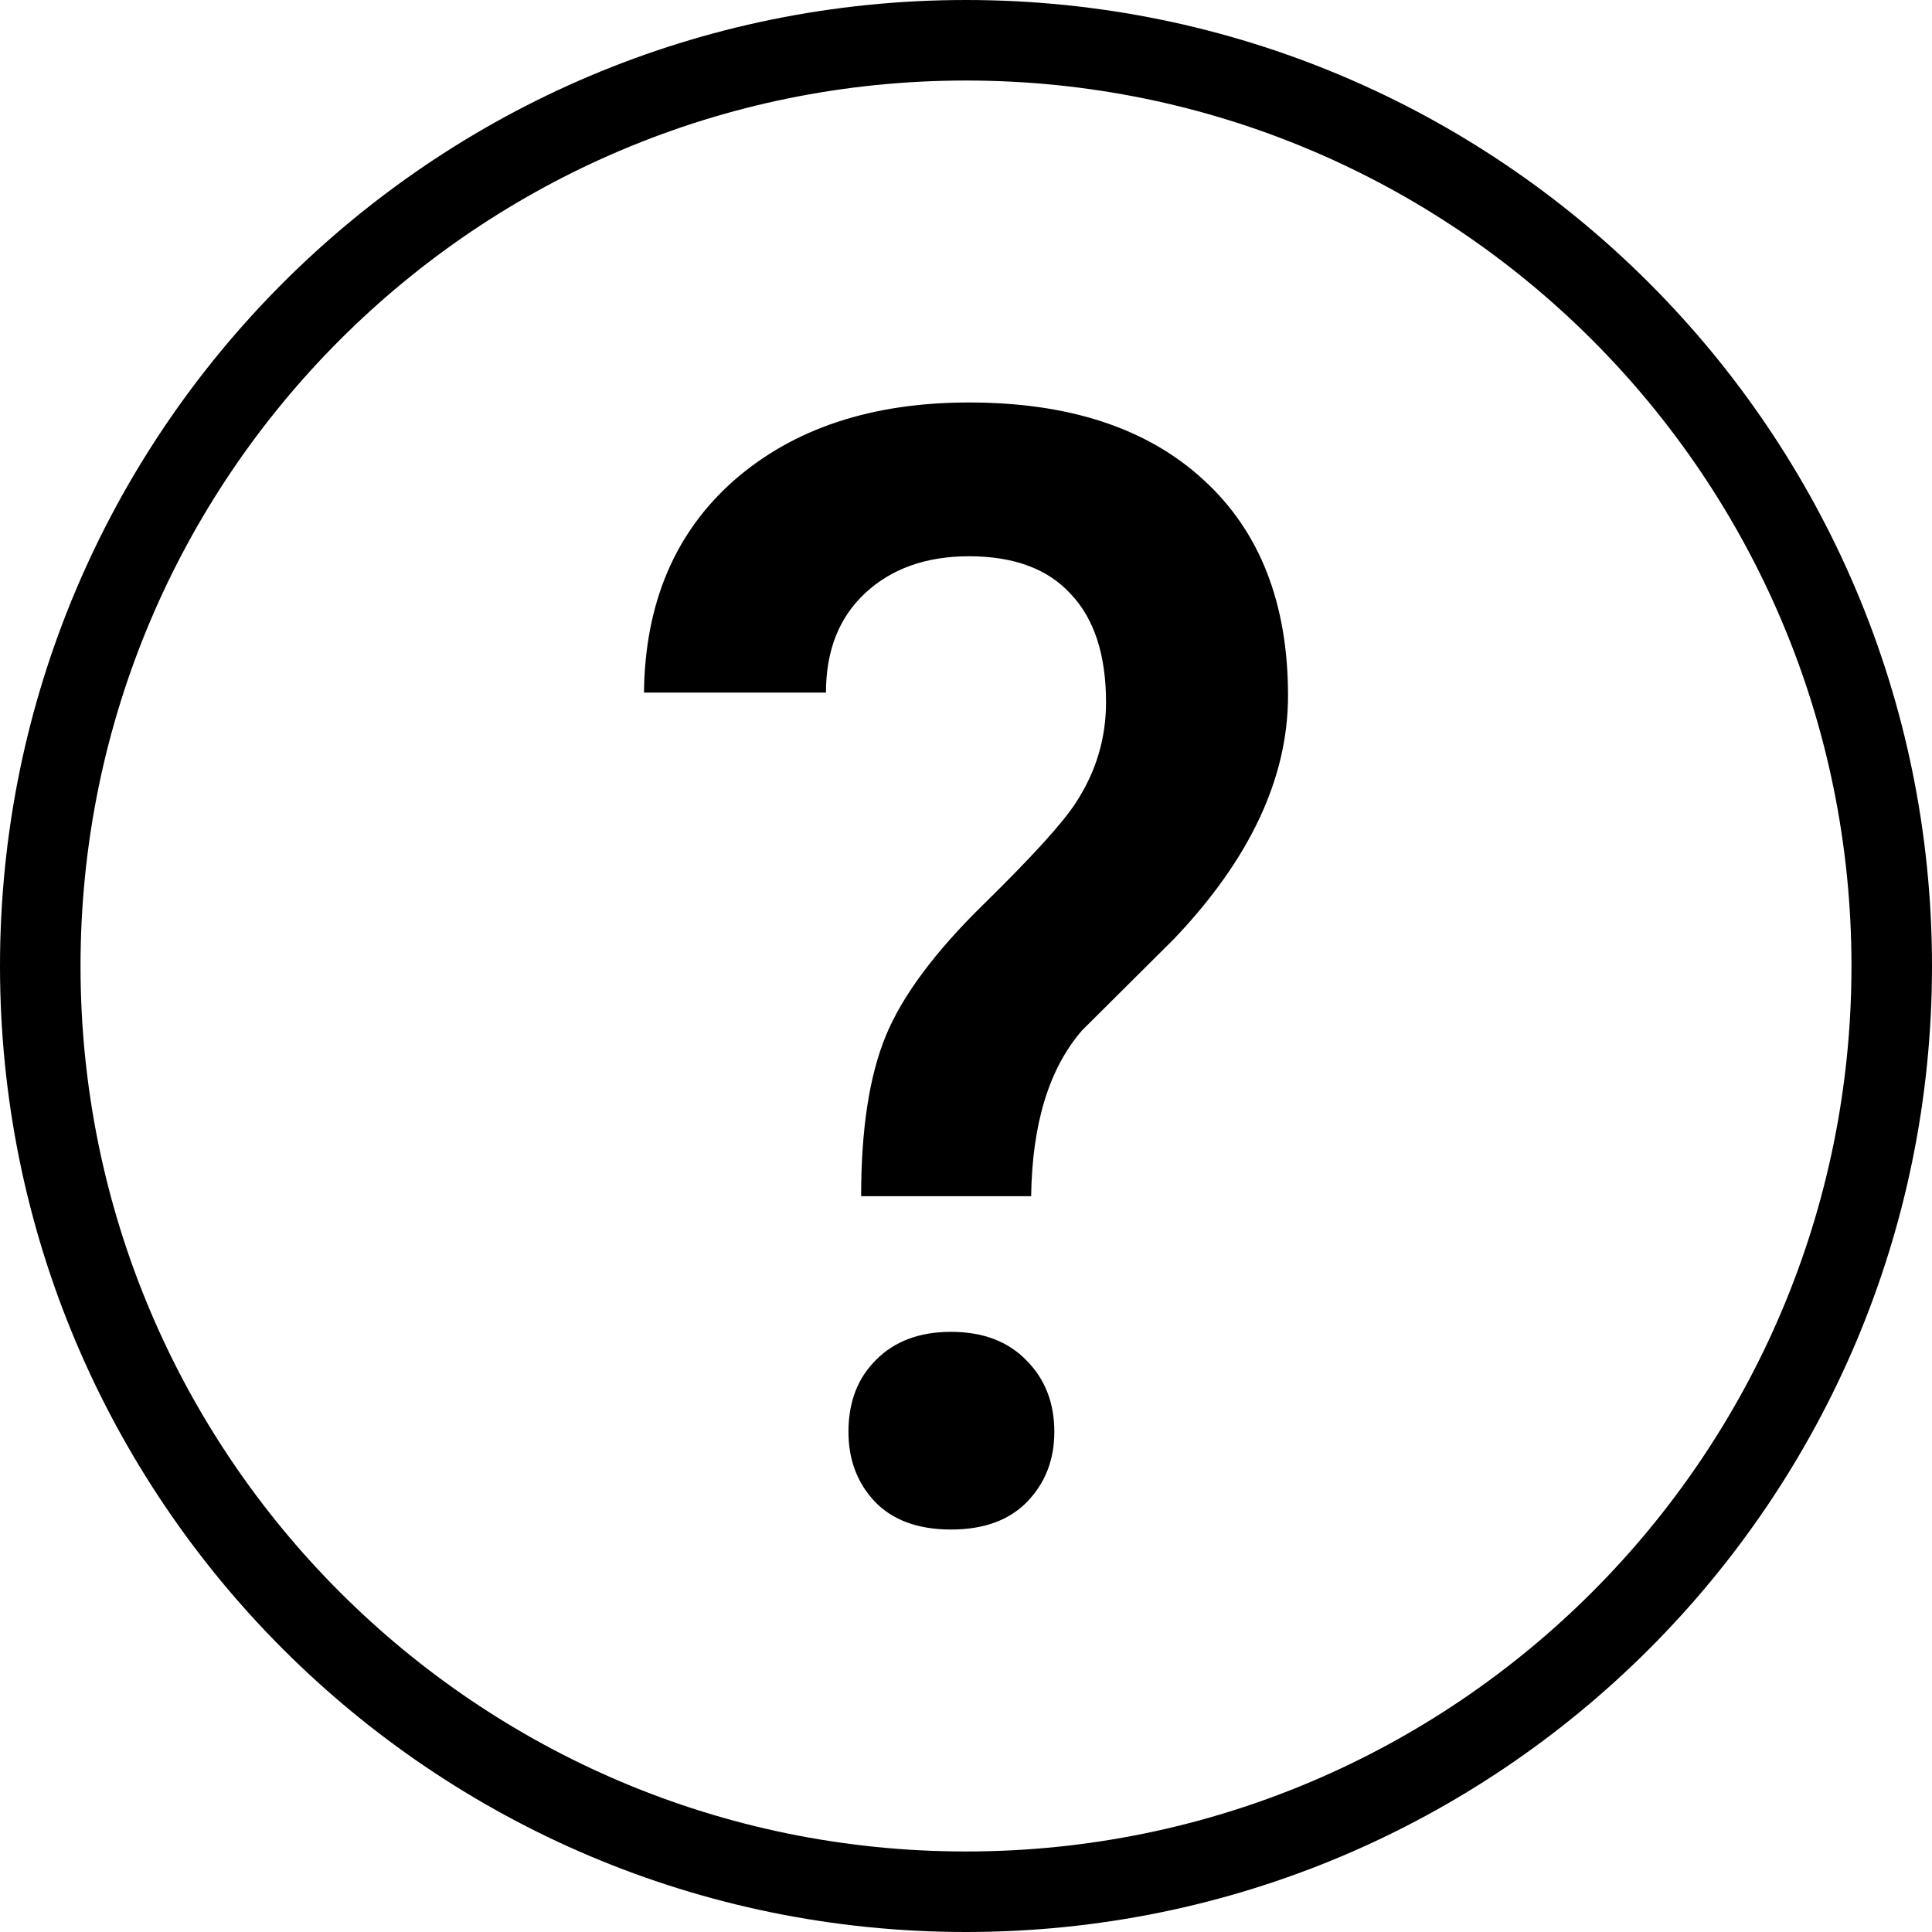
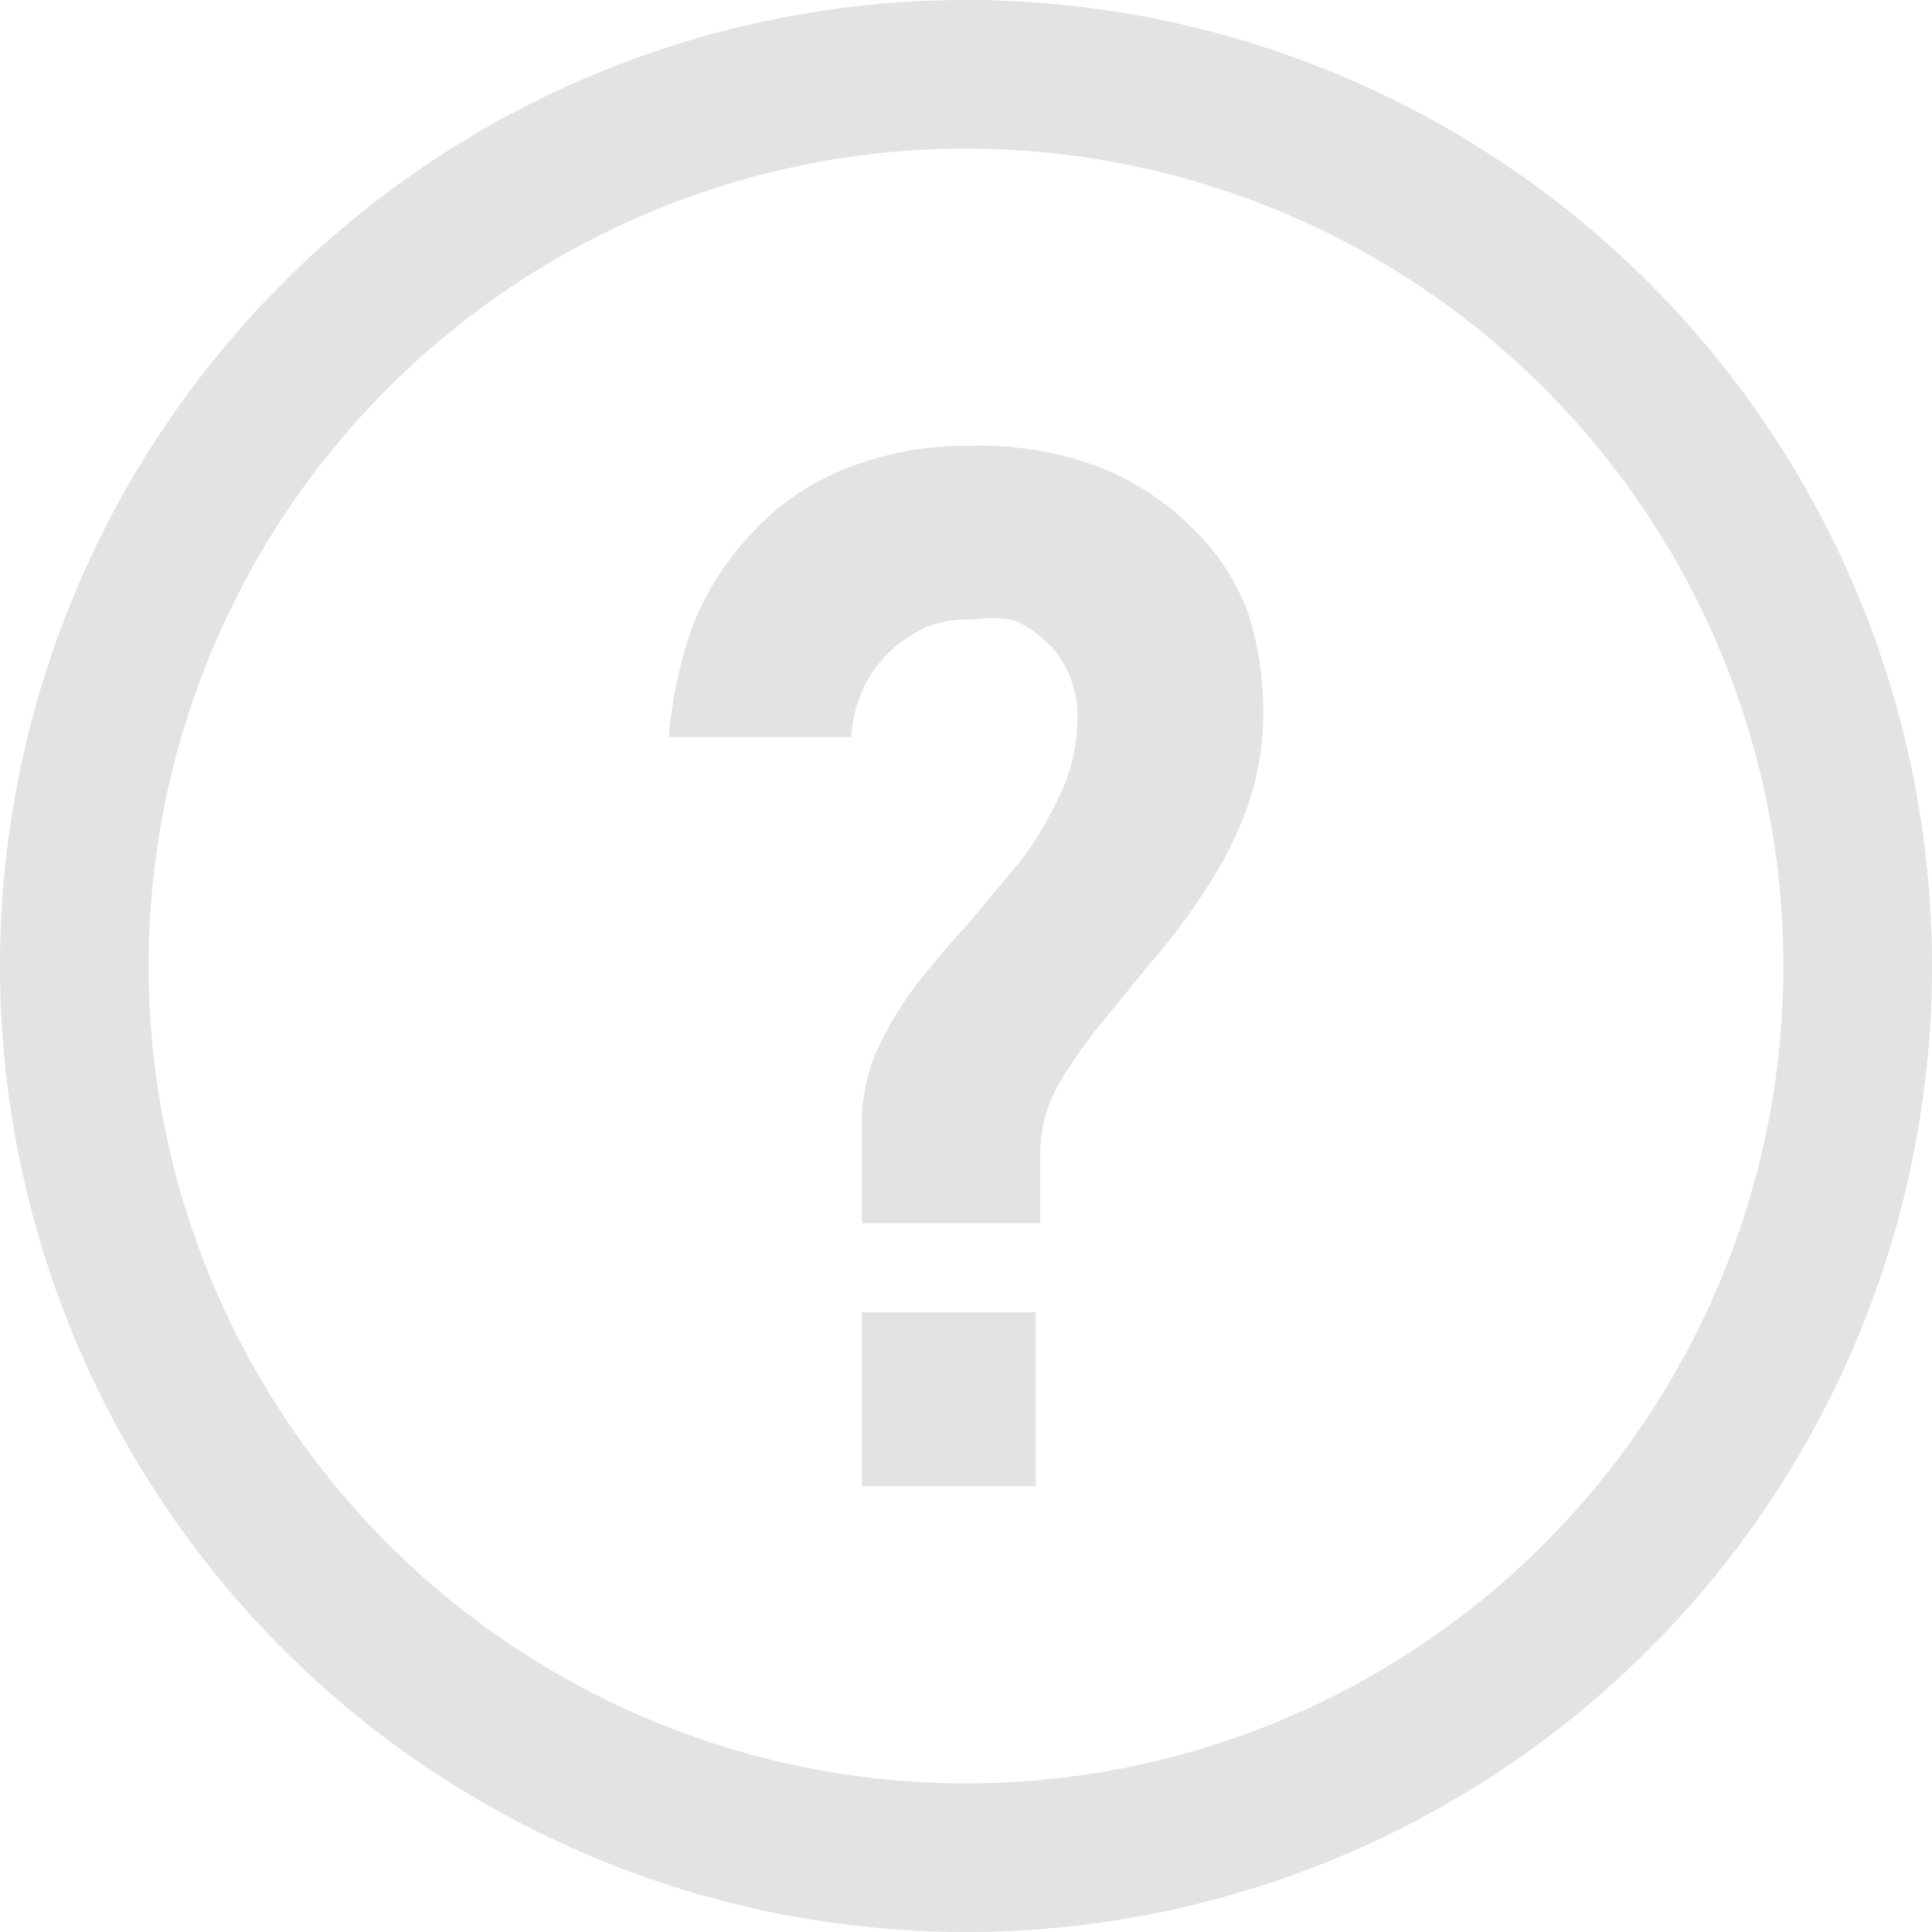
- <svg xmlns="http://www.w3.org/2000/svg" width="25" height="25" viewBox="0 0 25 25">
-   <path fill-rule="evenodd" clip-rule="evenodd" d="M23.958 12.5C23.958 18.828 18.828 23.958 12.5 23.958C6.172 23.958 1.042 18.828 1.042 12.5C1.042 6.172 6.172 1.042 12.5 1.042C18.828 1.042 23.958 6.172 23.958 12.5ZM25 12.5C25 19.404 19.404 25 12.5 25C5.596 25 0 19.404 0 12.5C0 5.596 5.596 0 12.5 0C19.404 0 25 5.596 25 12.5ZM11.463 13.402C11.25 13.918 11.143 14.61 11.143 15.479H13.343C13.356 14.539 13.576 13.823 14.002 13.333L15.194 12.147C16.176 11.115 16.667 10.066 16.667 9.001C16.667 7.806 16.302 6.874 15.572 6.208C14.848 5.542 13.837 5.208 12.539 5.208C11.279 5.208 10.265 5.545 9.496 6.218C8.734 6.891 8.346 7.806 8.333 8.962H10.688C10.688 8.42 10.856 7.992 11.192 7.678C11.534 7.358 11.983 7.198 12.539 7.198C13.12 7.198 13.559 7.361 13.857 7.688C14.16 8.008 14.312 8.475 14.312 9.089C14.312 9.553 14.183 9.985 13.924 10.383C13.757 10.644 13.356 11.085 12.723 11.706C12.096 12.32 11.676 12.886 11.463 13.402ZM11.337 17.596C11.098 17.831 10.979 18.142 10.979 18.527C10.979 18.887 11.092 19.187 11.318 19.429C11.55 19.671 11.88 19.792 12.306 19.792C12.733 19.792 13.062 19.671 13.295 19.429C13.527 19.187 13.643 18.887 13.643 18.527C13.643 18.155 13.524 17.848 13.285 17.606C13.046 17.358 12.72 17.234 12.306 17.234C11.899 17.234 11.576 17.355 11.337 17.596Z" />
+ <svg xmlns="http://www.w3.org/2000/svg" width="25" height="25" viewBox="0 0 25 25" fill="none">
+   <path fill-rule="evenodd" clip-rule="evenodd" d="M12.5 0C9.185 0 6.005 1.317 3.661 3.661C1.317 6.005 0 9.185 0 12.5C0 15.815 1.317 18.995 3.661 21.339C6.005 23.683 9.185 25 12.5 25C15.815 25 18.995 23.683 21.339 21.339C23.683 18.995 25 15.815 25 12.5C25 9.185 23.683 6.005 21.339 3.661C18.995 1.317 15.815 0 12.5 0ZM12.5 23.077C9.695 23.077 7.005 21.963 5.021 19.979C3.037 17.995 1.923 15.305 1.923 12.5C1.923 9.695 3.037 7.005 5.021 5.021C7.005 3.037 9.695 1.923 12.5 1.923C15.305 1.923 17.995 3.037 19.979 5.021C21.963 7.005 23.077 9.695 23.077 12.5C23.077 15.305 21.963 17.995 19.979 19.979C17.995 21.963 15.305 23.077 12.5 23.077ZM15.481 6.885C15.149 6.539 14.749 6.264 14.308 6.077C13.752 5.854 13.156 5.75 12.558 5.769C11.977 5.759 11.4 5.87 10.865 6.096C10.406 6.288 10 6.585 9.673 6.962C9.355 7.308 9.106 7.713 8.942 8.154C8.79 8.602 8.693 9.067 8.654 9.538H11.019C11.03 9.233 11.127 8.937 11.3 8.685C11.472 8.433 11.712 8.235 11.992 8.113C12.178 8.04 12.377 8.008 12.577 8.019C12.749 7.992 12.924 7.992 13.096 8.019C13.254 8.079 13.398 8.171 13.519 8.288C13.653 8.404 13.758 8.549 13.827 8.712C13.906 8.894 13.945 9.09 13.942 9.288C13.942 9.621 13.871 9.948 13.731 10.25C13.591 10.563 13.417 10.86 13.211 11.135L12.539 11.942C12.308 12.192 12.077 12.461 11.865 12.731C11.66 12.999 11.486 13.289 11.346 13.596C11.213 13.899 11.147 14.227 11.154 14.558V15.827H13.461V14.885C13.468 14.603 13.54 14.326 13.673 14.077C13.831 13.8 14.011 13.536 14.211 13.289L14.904 12.442C15.156 12.151 15.387 11.843 15.596 11.519C15.817 11.189 15.998 10.834 16.135 10.461C16.275 10.066 16.346 9.65 16.346 9.231C16.35 8.794 16.285 8.359 16.154 7.942C16.009 7.545 15.779 7.184 15.481 6.885ZM11.154 16.981H13.404V19.231H11.154V16.981Z" fill="#E3E3E3" />
</svg>
